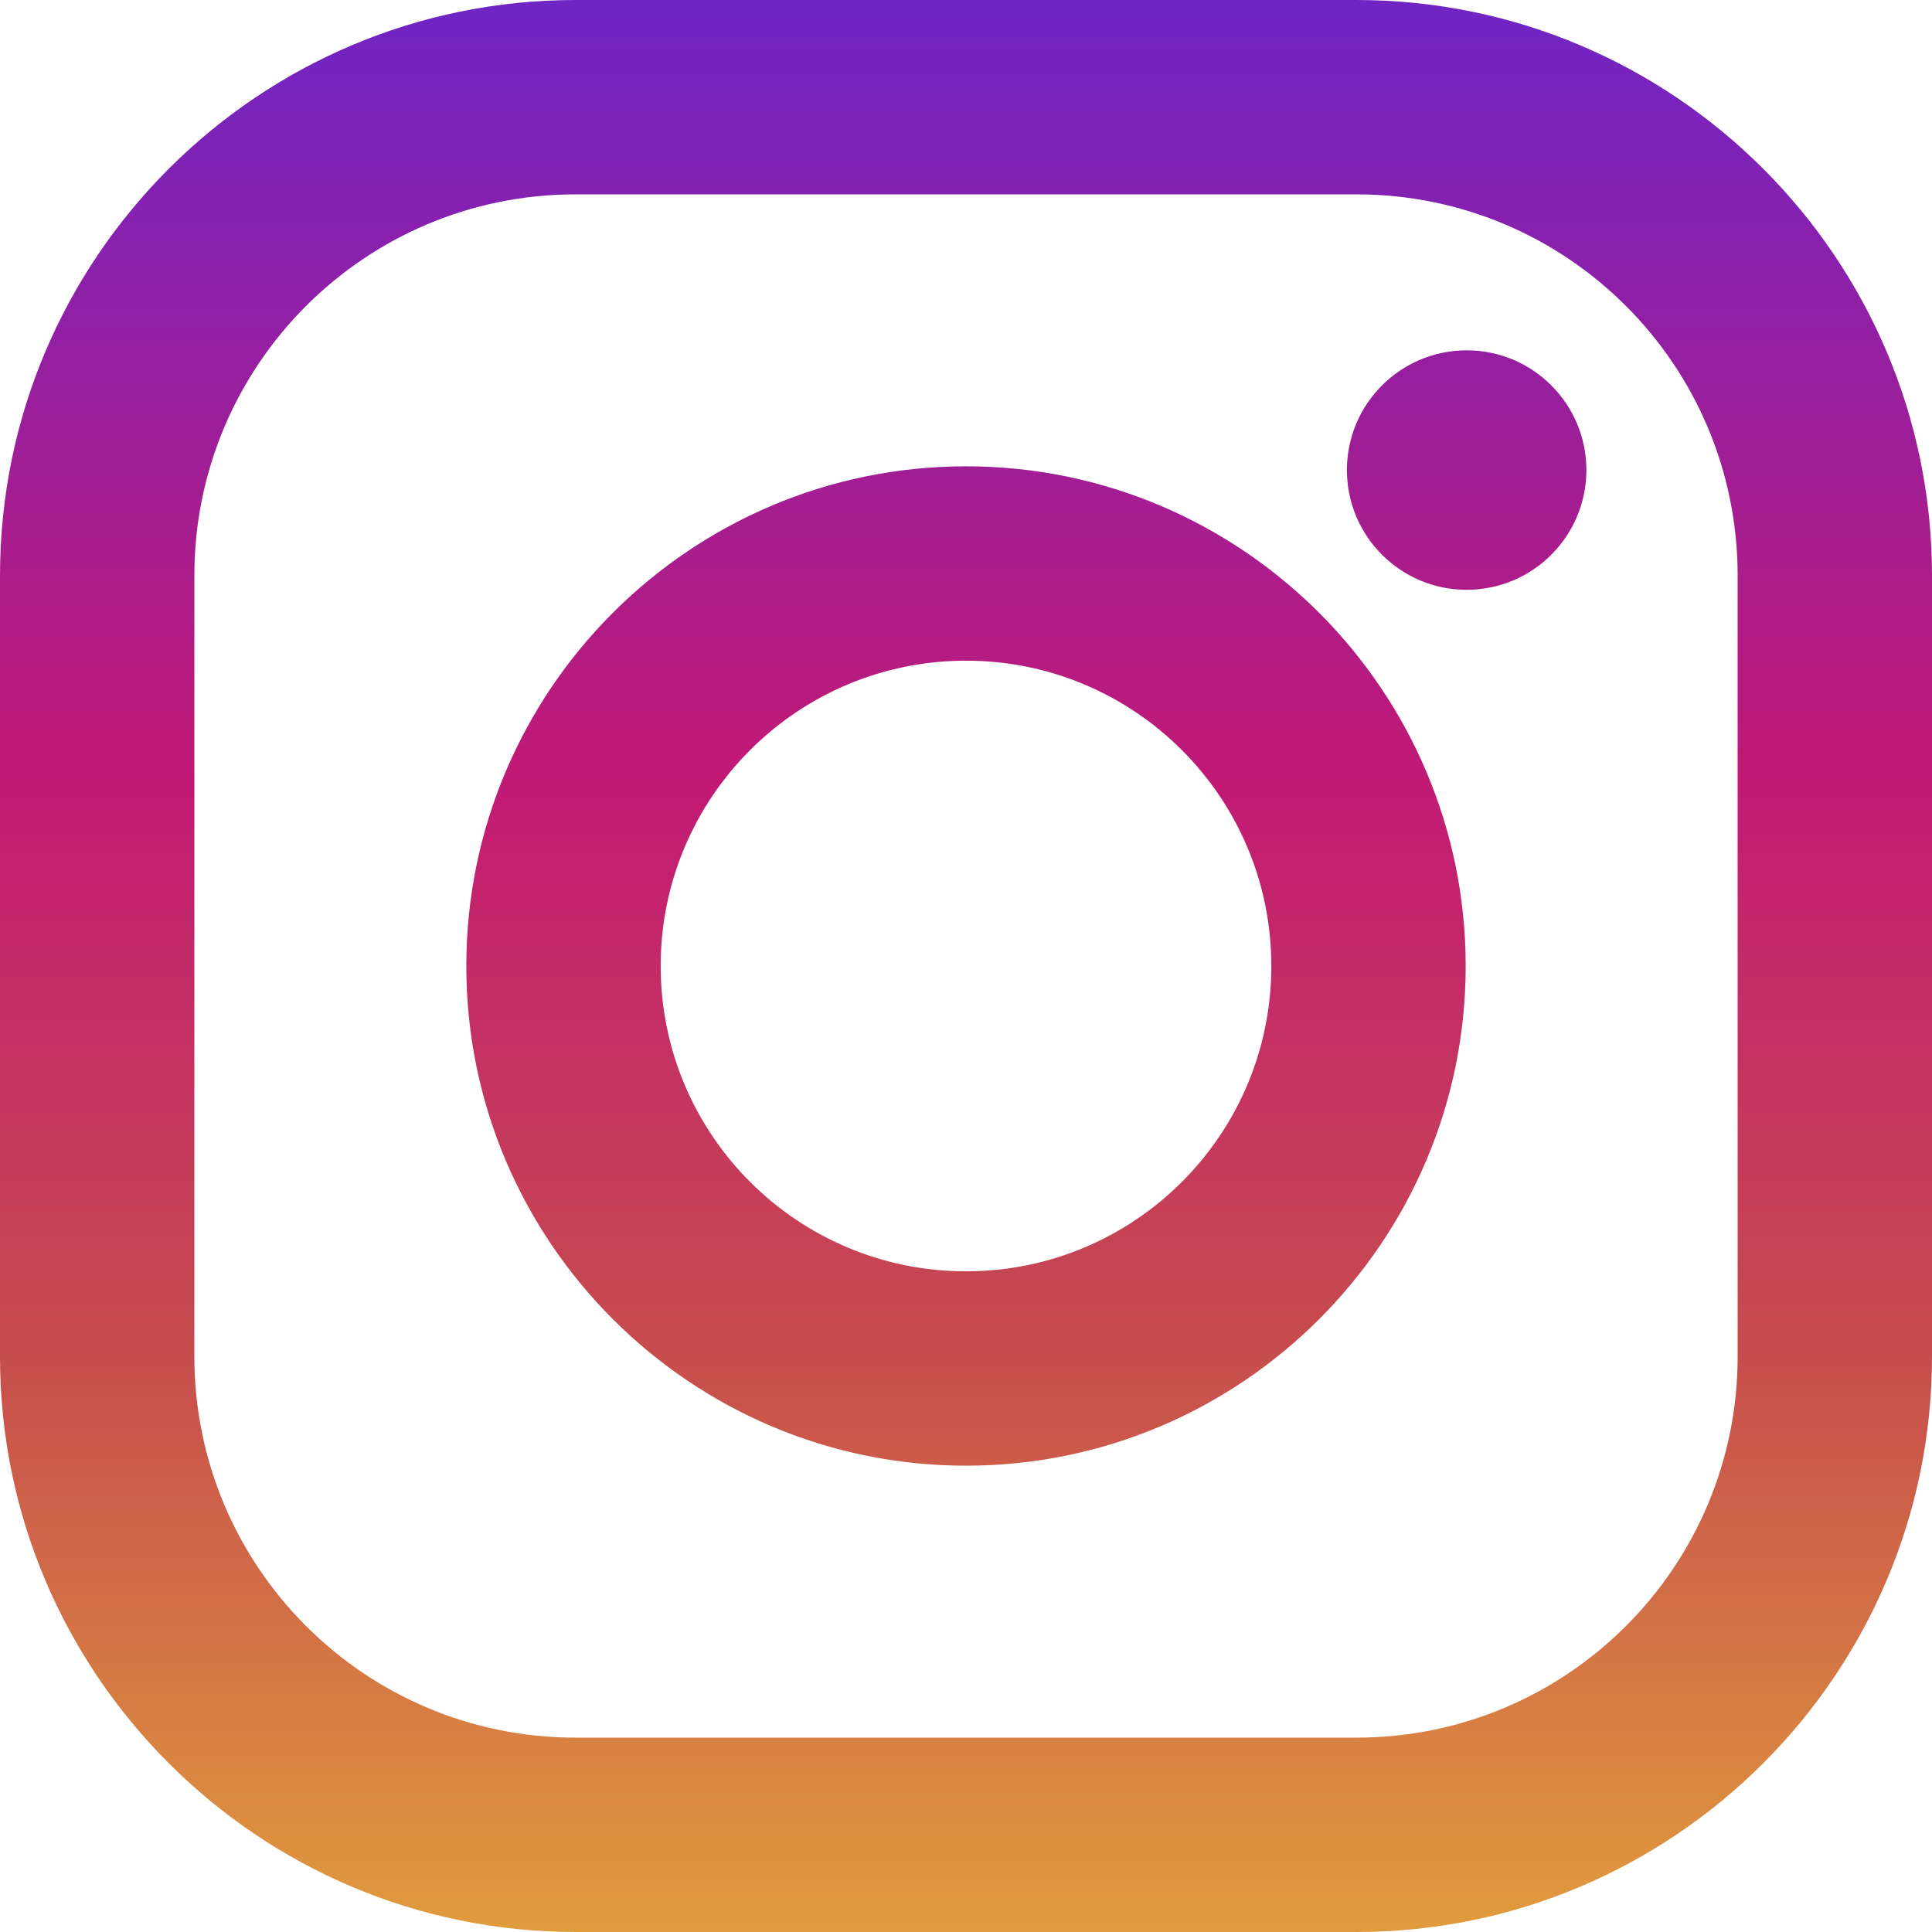
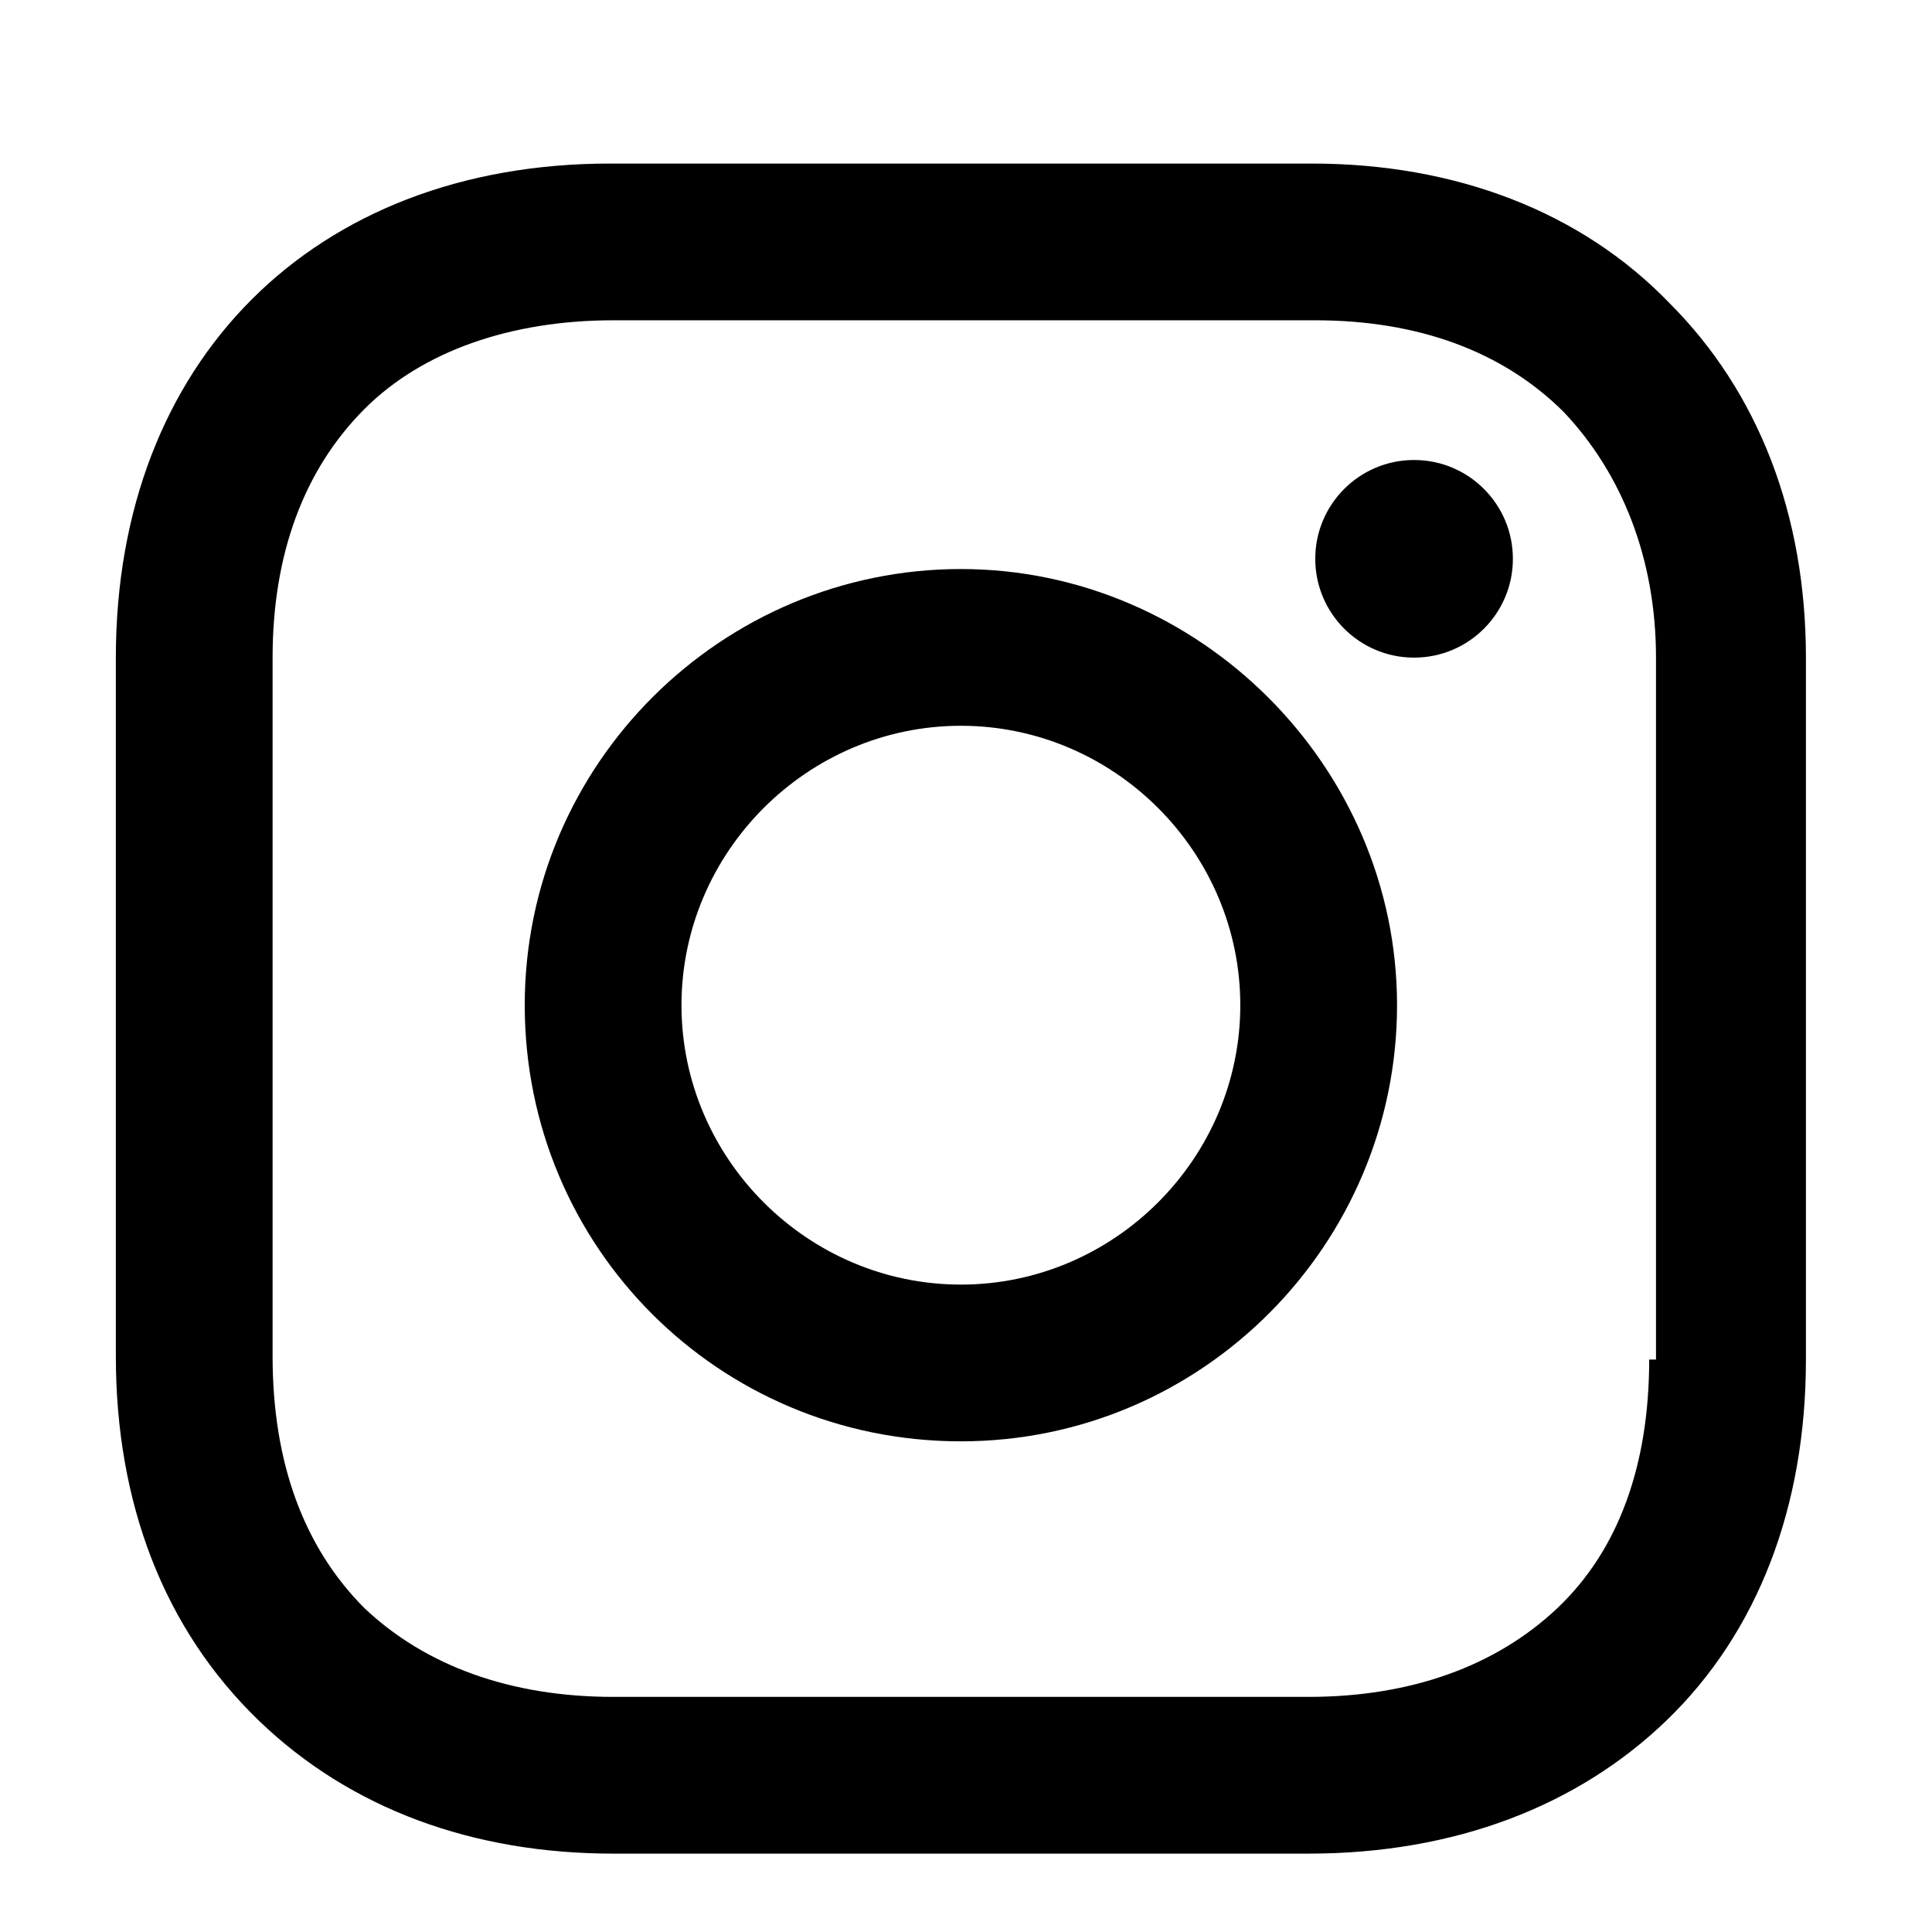
- <svg xmlns="http://www.w3.org/2000/svg" version="1.1" id="Layer_1" x="0px" y="0px" viewBox="0 0 551.034 551.034" style="enable-background:new 0 0 551.034 551.034;" xml:space="preserve">
+ <svg xmlns="http://www.w3.org/2000/svg" version="1.1" id="Layer_1" x="0px" y="0px" width="56.7px" height="56.7px" viewBox="0 0 56.7 56.7" style="enable-background:new 0 0 56.7 56.7;" xml:space="preserve">
  <g>
-     <linearGradient id="SVGID_1_" gradientUnits="userSpaceOnUse" x1="275.517" y1="4.57" x2="275.517" y2="549.72" gradientTransform="matrix(1 0 0 -1 0 554)">
-       <stop offset="0" style="stop-color:#E09B3D" />
-       <stop offset="0.3" style="stop-color:#C74C4D" />
-       <stop offset="0.6" style="stop-color:#C21975" />
-       <stop offset="1" style="stop-color:#7024C4" />
-     </linearGradient>
-     <path style="fill:url(#SVGID_1_);" d="M386.878,0H164.156C73.64,0,0,73.64,0,164.156v222.722   c0,90.516,73.64,164.156,164.156,164.156h222.722c90.516,0,164.156-73.64,164.156-164.156V164.156   C551.033,73.64,477.393,0,386.878,0z M495.6,386.878c0,60.045-48.677,108.722-108.722,108.722H164.156   c-60.045,0-108.722-48.677-108.722-108.722V164.156c0-60.046,48.677-108.722,108.722-108.722h222.722   c60.045,0,108.722,48.676,108.722,108.722L495.6,386.878L495.6,386.878z" />
-     <linearGradient id="SVGID_2_" gradientUnits="userSpaceOnUse" x1="275.517" y1="4.57" x2="275.517" y2="549.72" gradientTransform="matrix(1 0 0 -1 0 554)">
-       <stop offset="0" style="stop-color:#E09B3D" />
-       <stop offset="0.3" style="stop-color:#C74C4D" />
-       <stop offset="0.6" style="stop-color:#C21975" />
-       <stop offset="1" style="stop-color:#7024C4" />
-     </linearGradient>
-     <path style="fill:url(#SVGID_2_);" d="M275.517,133C196.933,133,133,196.933,133,275.516s63.933,142.517,142.517,142.517   S418.034,354.1,418.034,275.516S354.101,133,275.517,133z M275.517,362.6c-48.095,0-87.083-38.988-87.083-87.083   s38.989-87.083,87.083-87.083c48.095,0,87.083,38.988,87.083,87.083C362.6,323.611,323.611,362.6,275.517,362.6z" />
-     <linearGradient id="SVGID_3_" gradientUnits="userSpaceOnUse" x1="418.31" y1="4.57" x2="418.31" y2="549.72" gradientTransform="matrix(1 0 0 -1 0 554)">
-       <stop offset="0" style="stop-color:#E09B3D" />
-       <stop offset="0.3" style="stop-color:#C74C4D" />
-       <stop offset="0.6" style="stop-color:#C21975" />
-       <stop offset="1" style="stop-color:#7024C4" />
-     </linearGradient>
-     <circle style="fill:url(#SVGID_3_);" cx="418.31" cy="134.07" r="34.15" />
+     <path d="M28.2,16.7c-7,0-12.8,5.7-12.8,12.8s5.7,12.8,12.8,12.8S41,36.5,41,29.5S35.2,16.7,28.2,16.7z M28.2,37.7   c-4.5,0-8.2-3.7-8.2-8.2s3.7-8.2,8.2-8.2s8.2,3.7,8.2,8.2S32.7,37.7,28.2,37.7z" />
+     <circle cx="41.5" cy="16.4" r="2.9" />
+     <path d="M49,8.9c-2.6-2.7-6.3-4.1-10.5-4.1H17.9c-8.7,0-14.5,5.8-14.5,14.5v20.5c0,4.3,1.4,8,4.2,10.7c2.7,2.6,6.3,3.9,10.4,3.9   h20.4c4.3,0,7.9-1.4,10.5-3.9c2.7-2.6,4.1-6.3,4.1-10.6V19.3C53,15.1,51.6,11.5,49,8.9z M48.4,39.9c0,3.1-0.9,5.6-2.7,7.3   c-1.8,1.7-4.3,2.6-7.3,2.6H18c-3,0-5.5-0.9-7.3-2.6C8.9,45.4,8,42.9,8,39.8V19.3c0-3,0.9-5.5,2.7-7.3c1.7-1.7,4.3-2.6,7.3-2.6h20.6   c3,0,5.5,0.9,7.3,2.7c1.7,1.8,2.7,4.3,2.7,7.2V39.9z" />
  </g>
-   <g>
- </g>
-   <g>
- </g>
-   <g>
- </g>
-   <g>
- </g>
-   <g>
- </g>
-   <g>
- </g>
-   <g>
- </g>
-   <g>
- </g>
-   <g>
- </g>
-   <g>
- </g>
-   <g>
- </g>
-   <g>
- </g>
-   <g>
- </g>
-   <g>
- </g>
-   <g>
- </g>
</svg>
